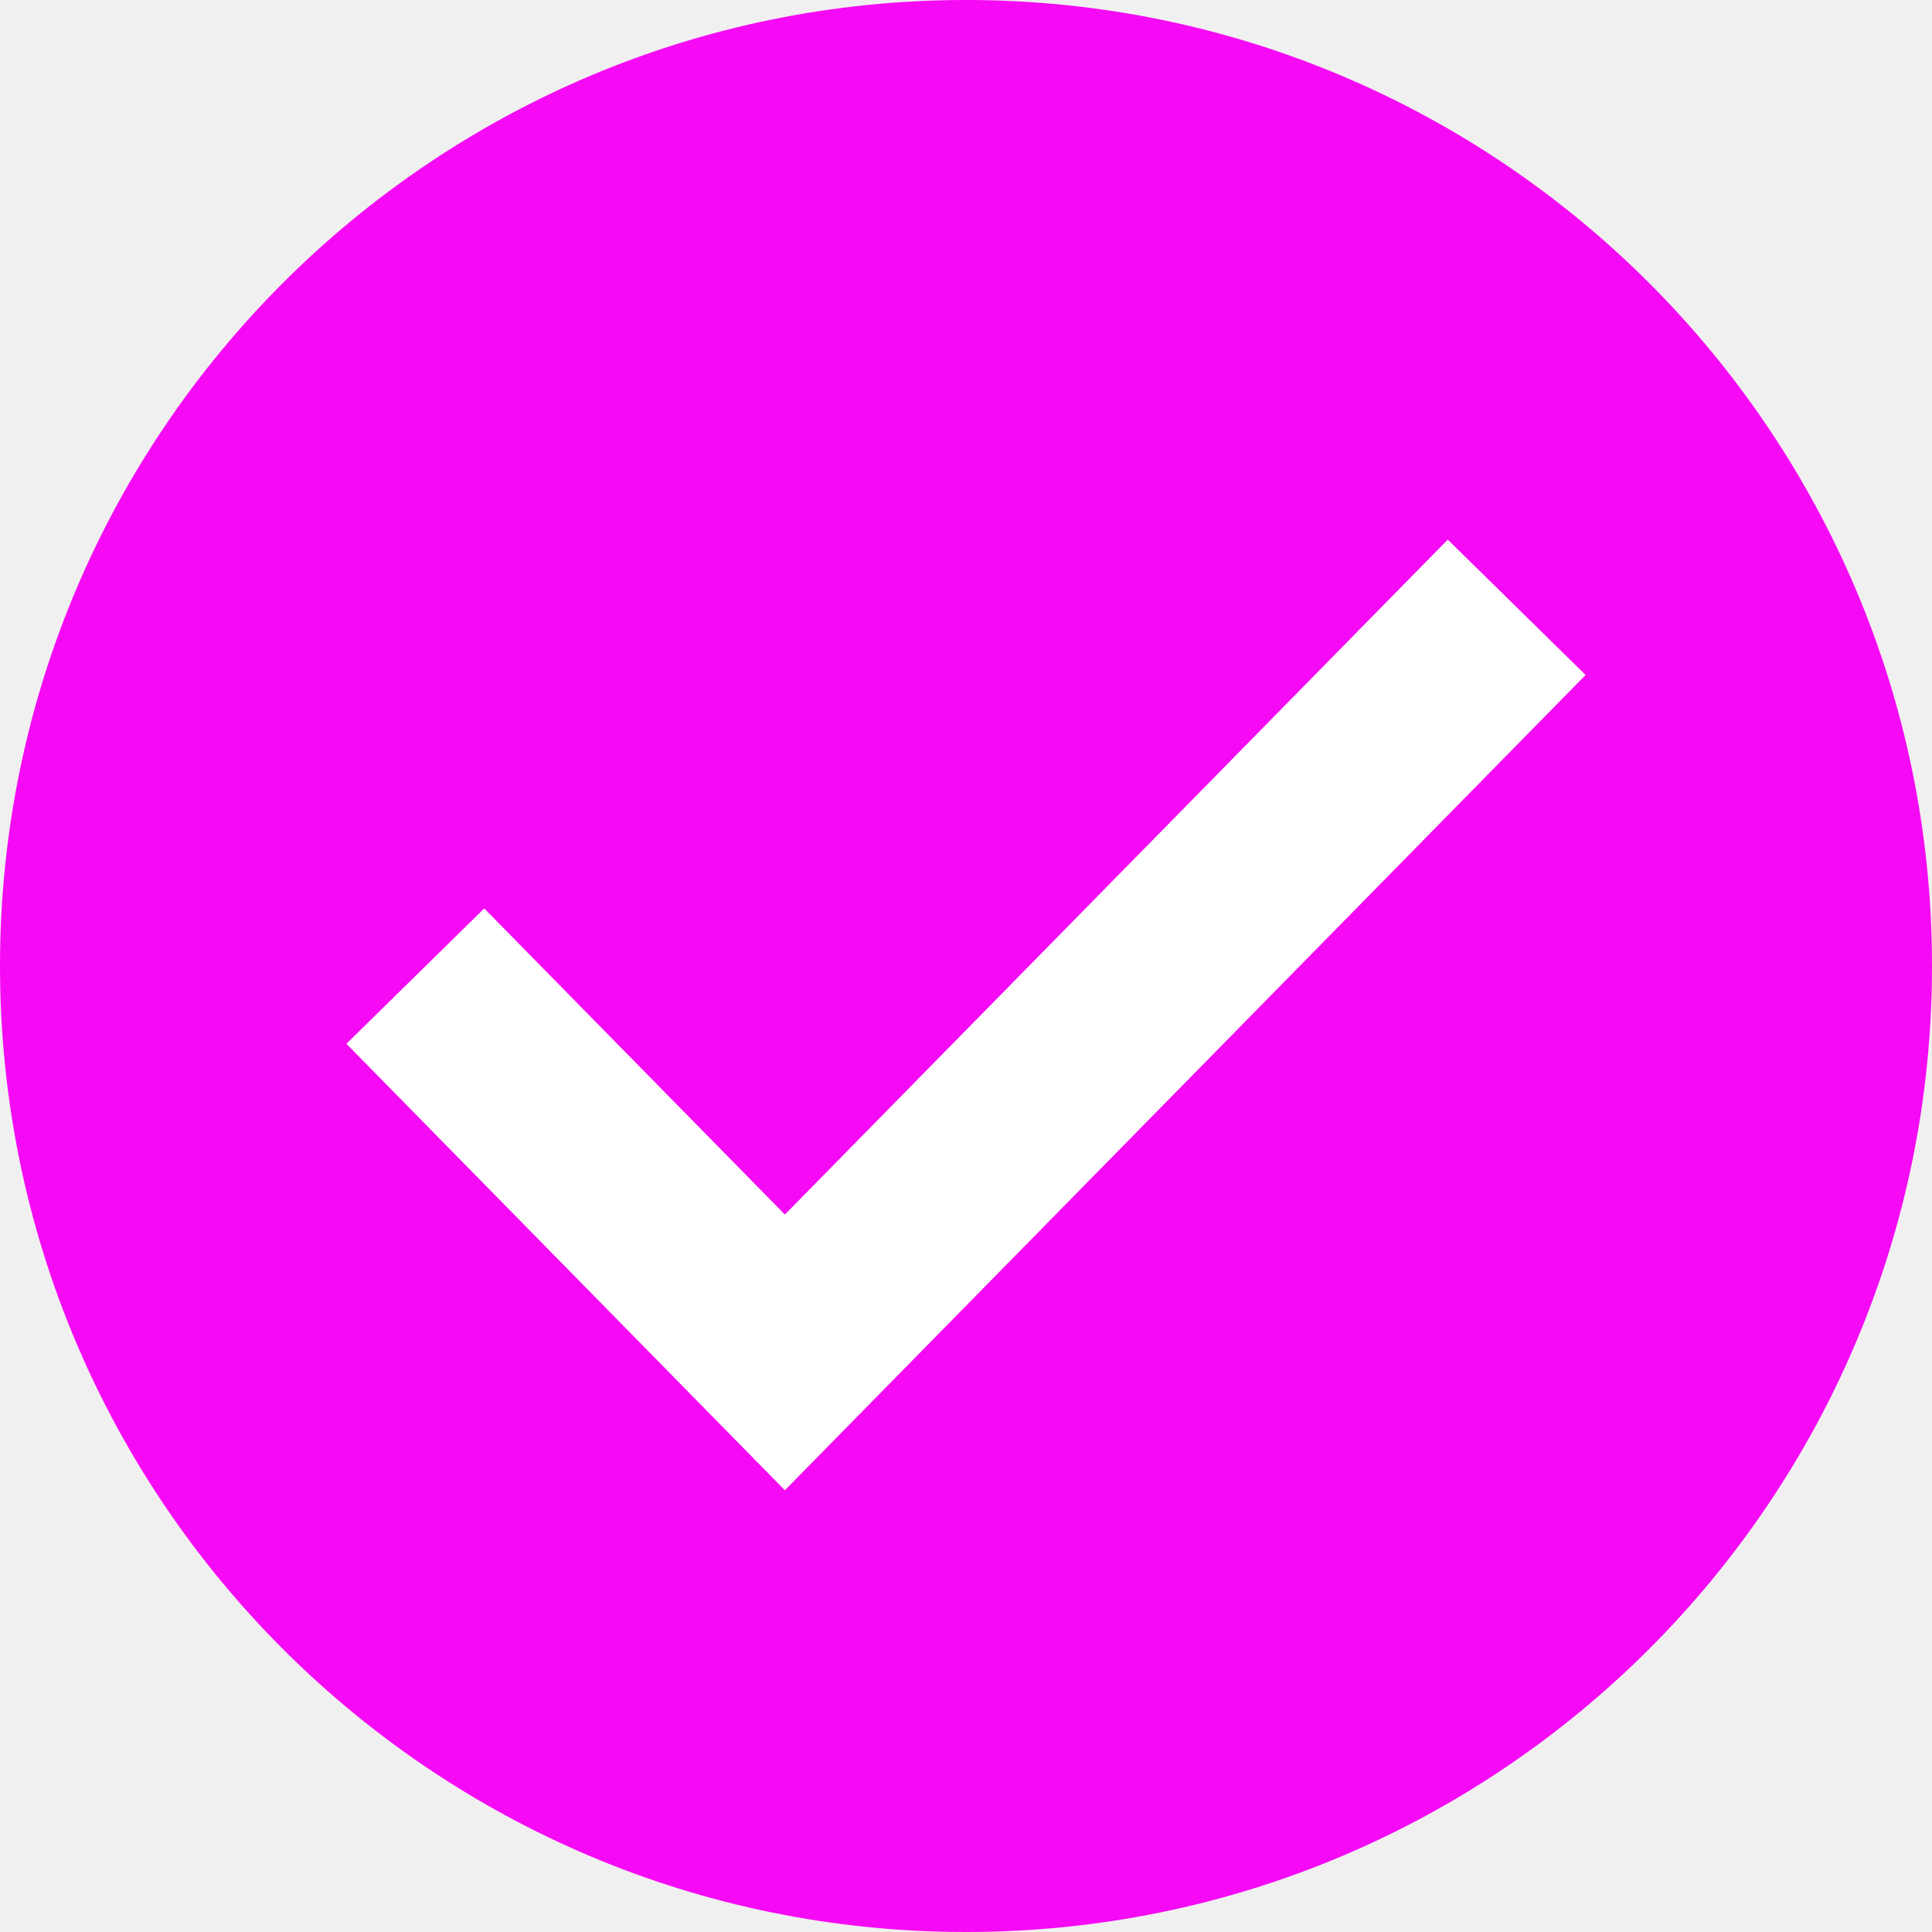
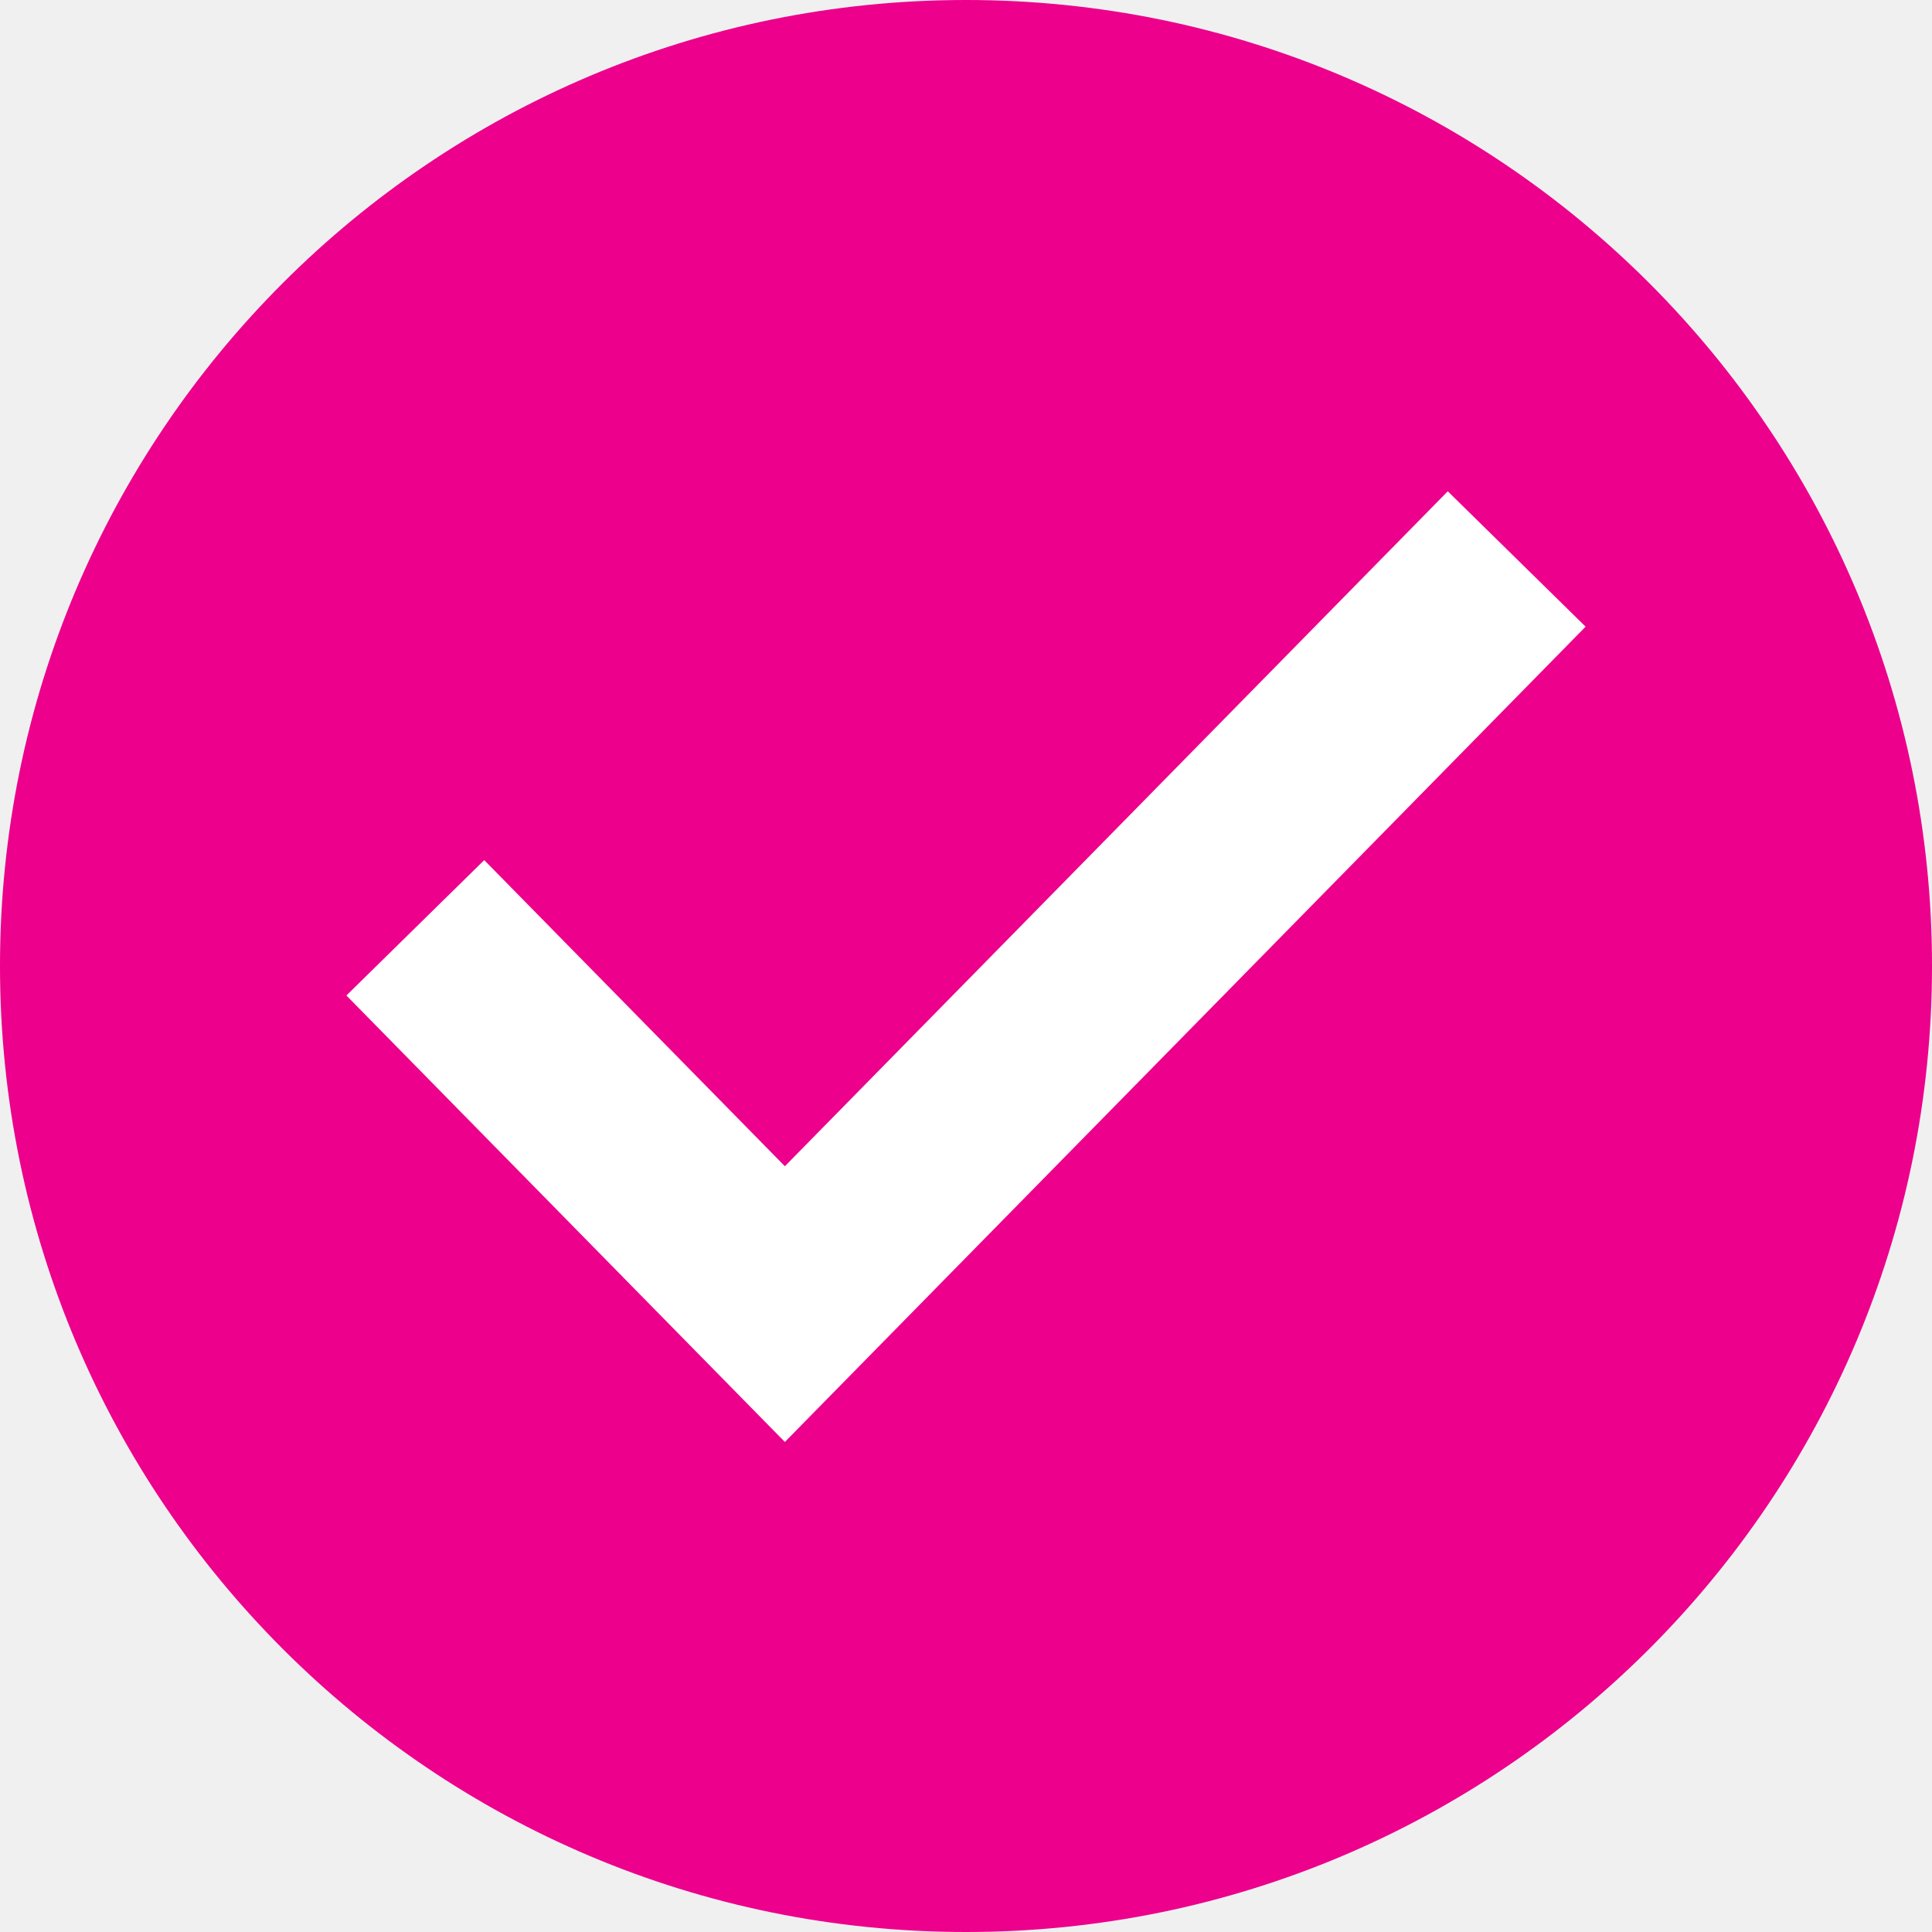
<svg xmlns="http://www.w3.org/2000/svg" width="20" height="20" viewBox="0 0 20 20" fill="none">
-   <g clip-path="url(#clip0_265_15227)">
-     <circle cx="10" cy="10" r="10" fill="#F609F5" />
-     <path d="M15 7L8.125 14L5 10.818" stroke="white" stroke-width="2" stroke-linecap="square" />
-   </g>
-   <defs>
-     <clipPath id="clip0_265_15227">
-       <rect width="20" height="20" fill="white" />
-     </clipPath>
-   </defs>
+   <path d="M0 10C0 4.477 4.477 0 10 0C15.523 0 20 4.477 20 10C20 15.523 15.523 20 10 20C4.477 20 0 15.523 0 10Z" fill="#EC008C" />
+   <path d="M15 6.5L8.125 13.5L5 10.318" stroke="white" stroke-width="2" stroke-linecap="square" />
</svg>
